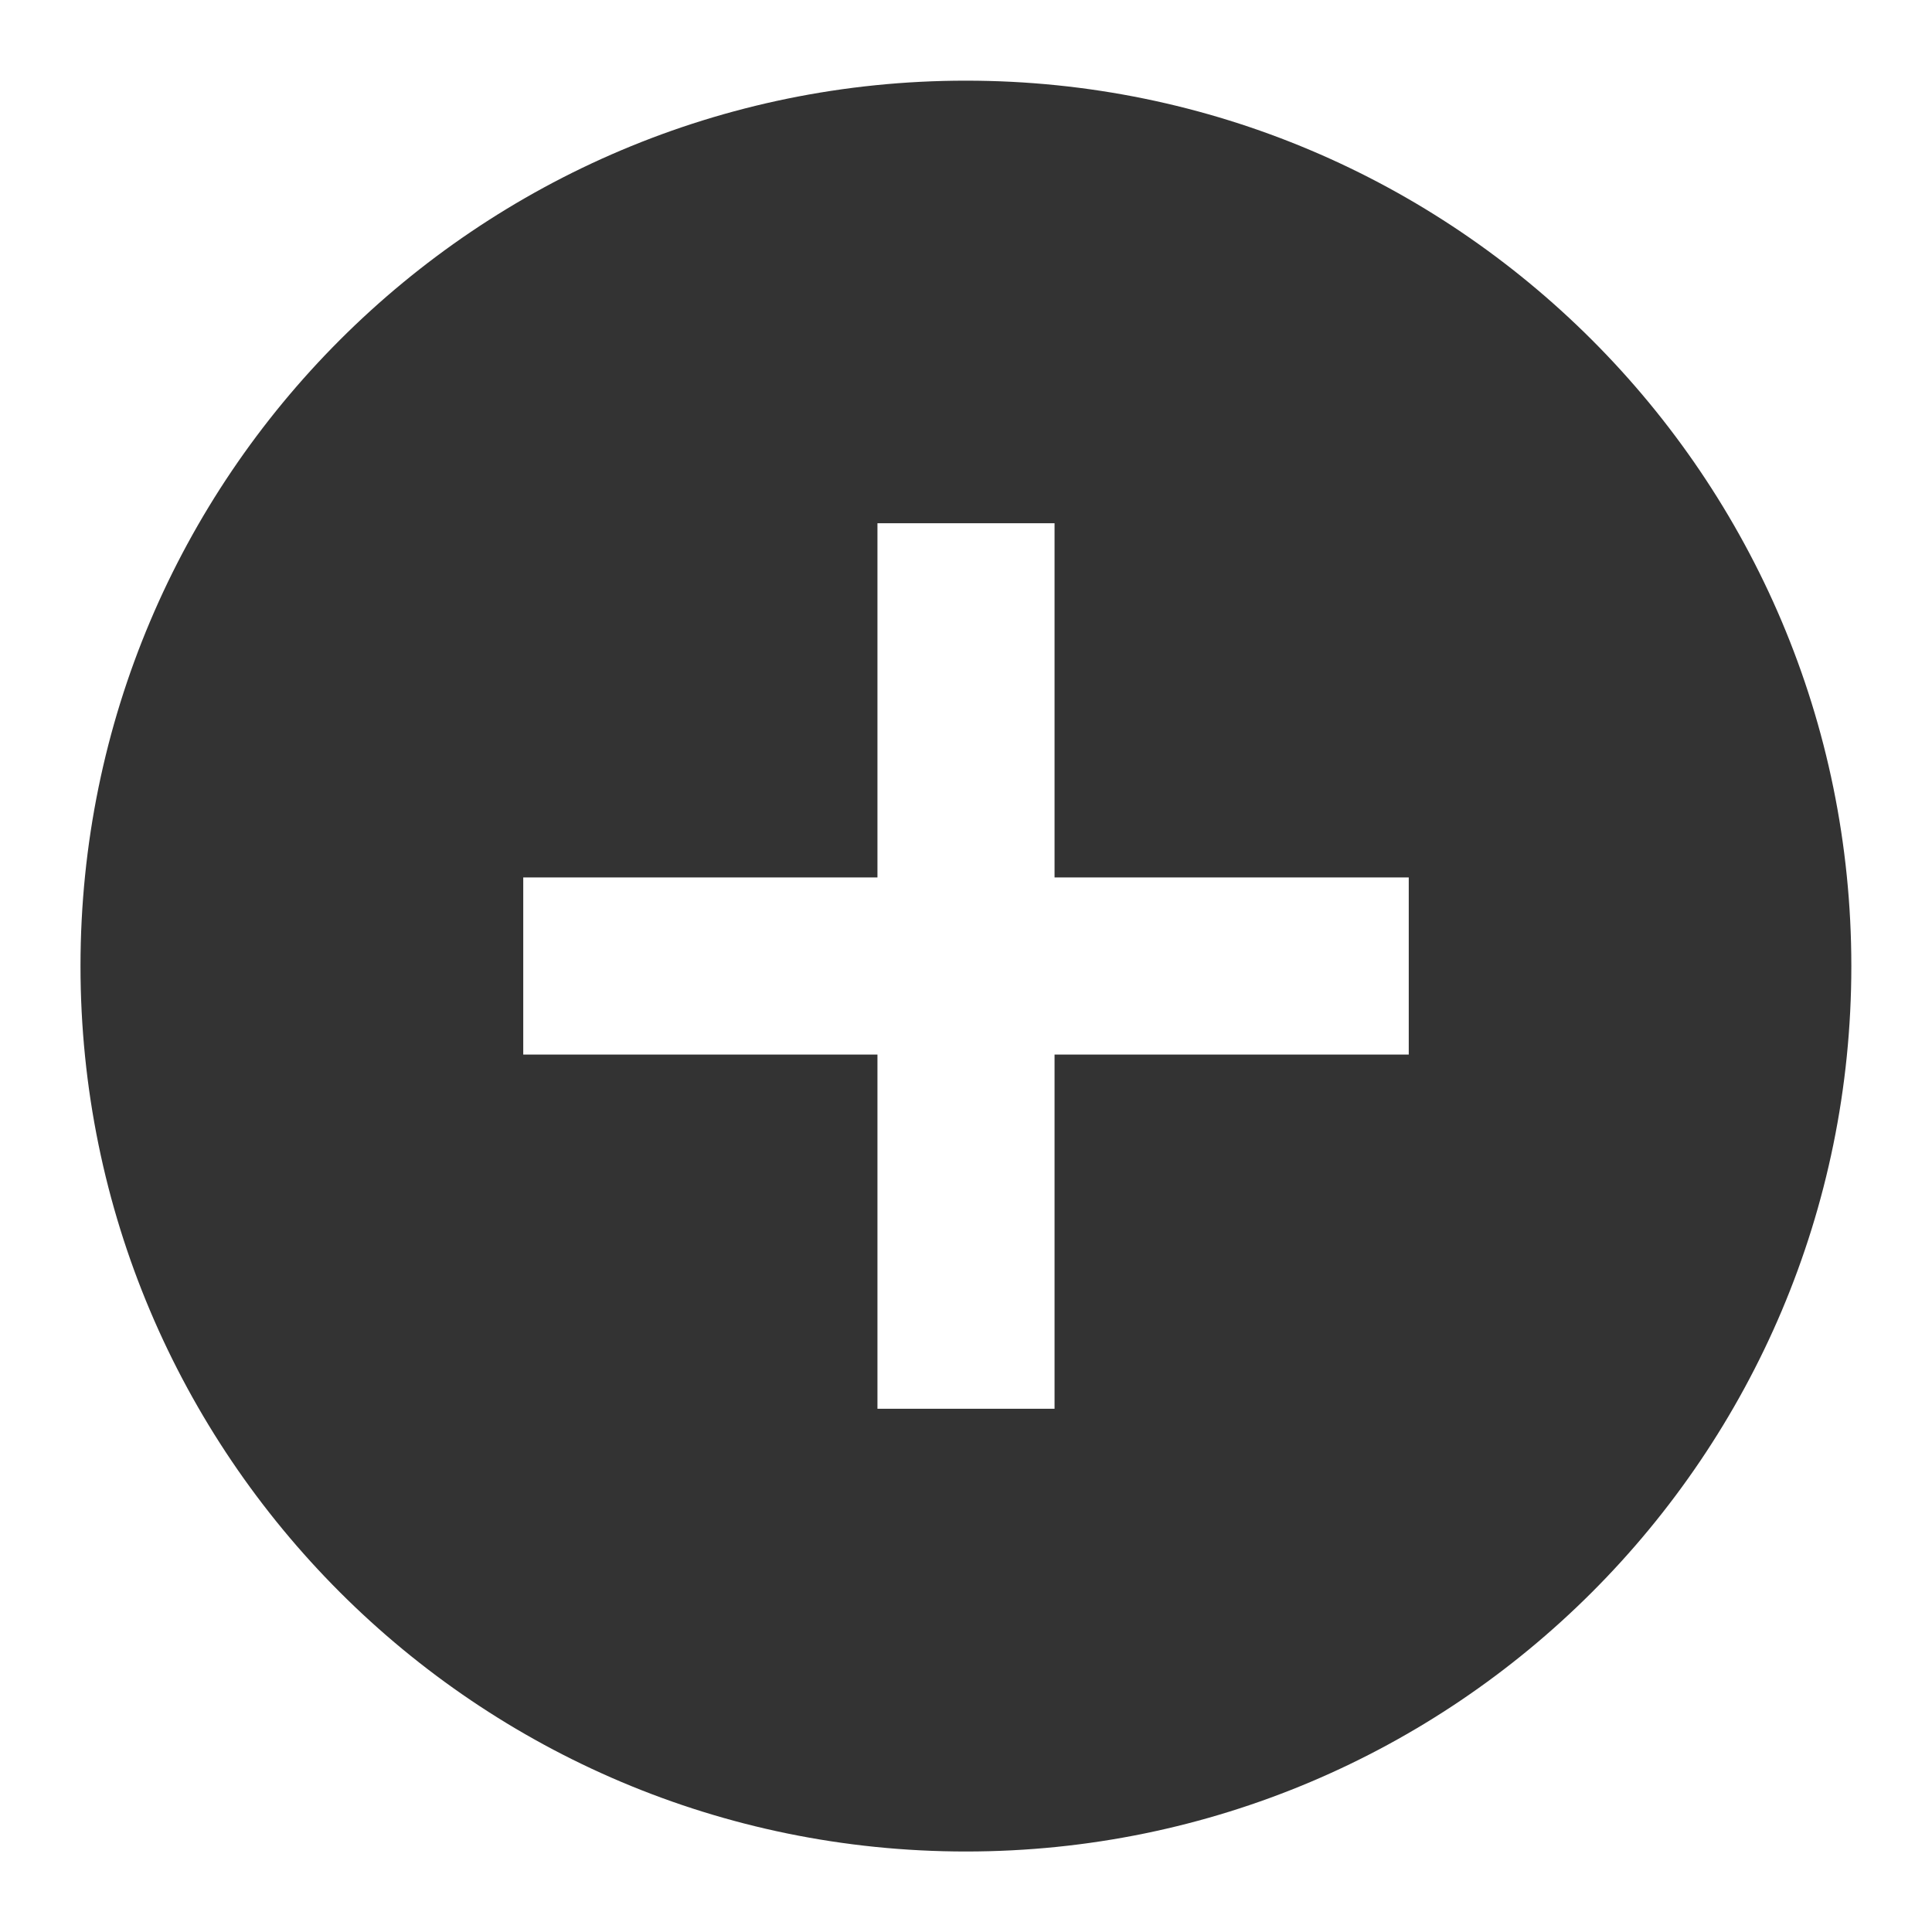
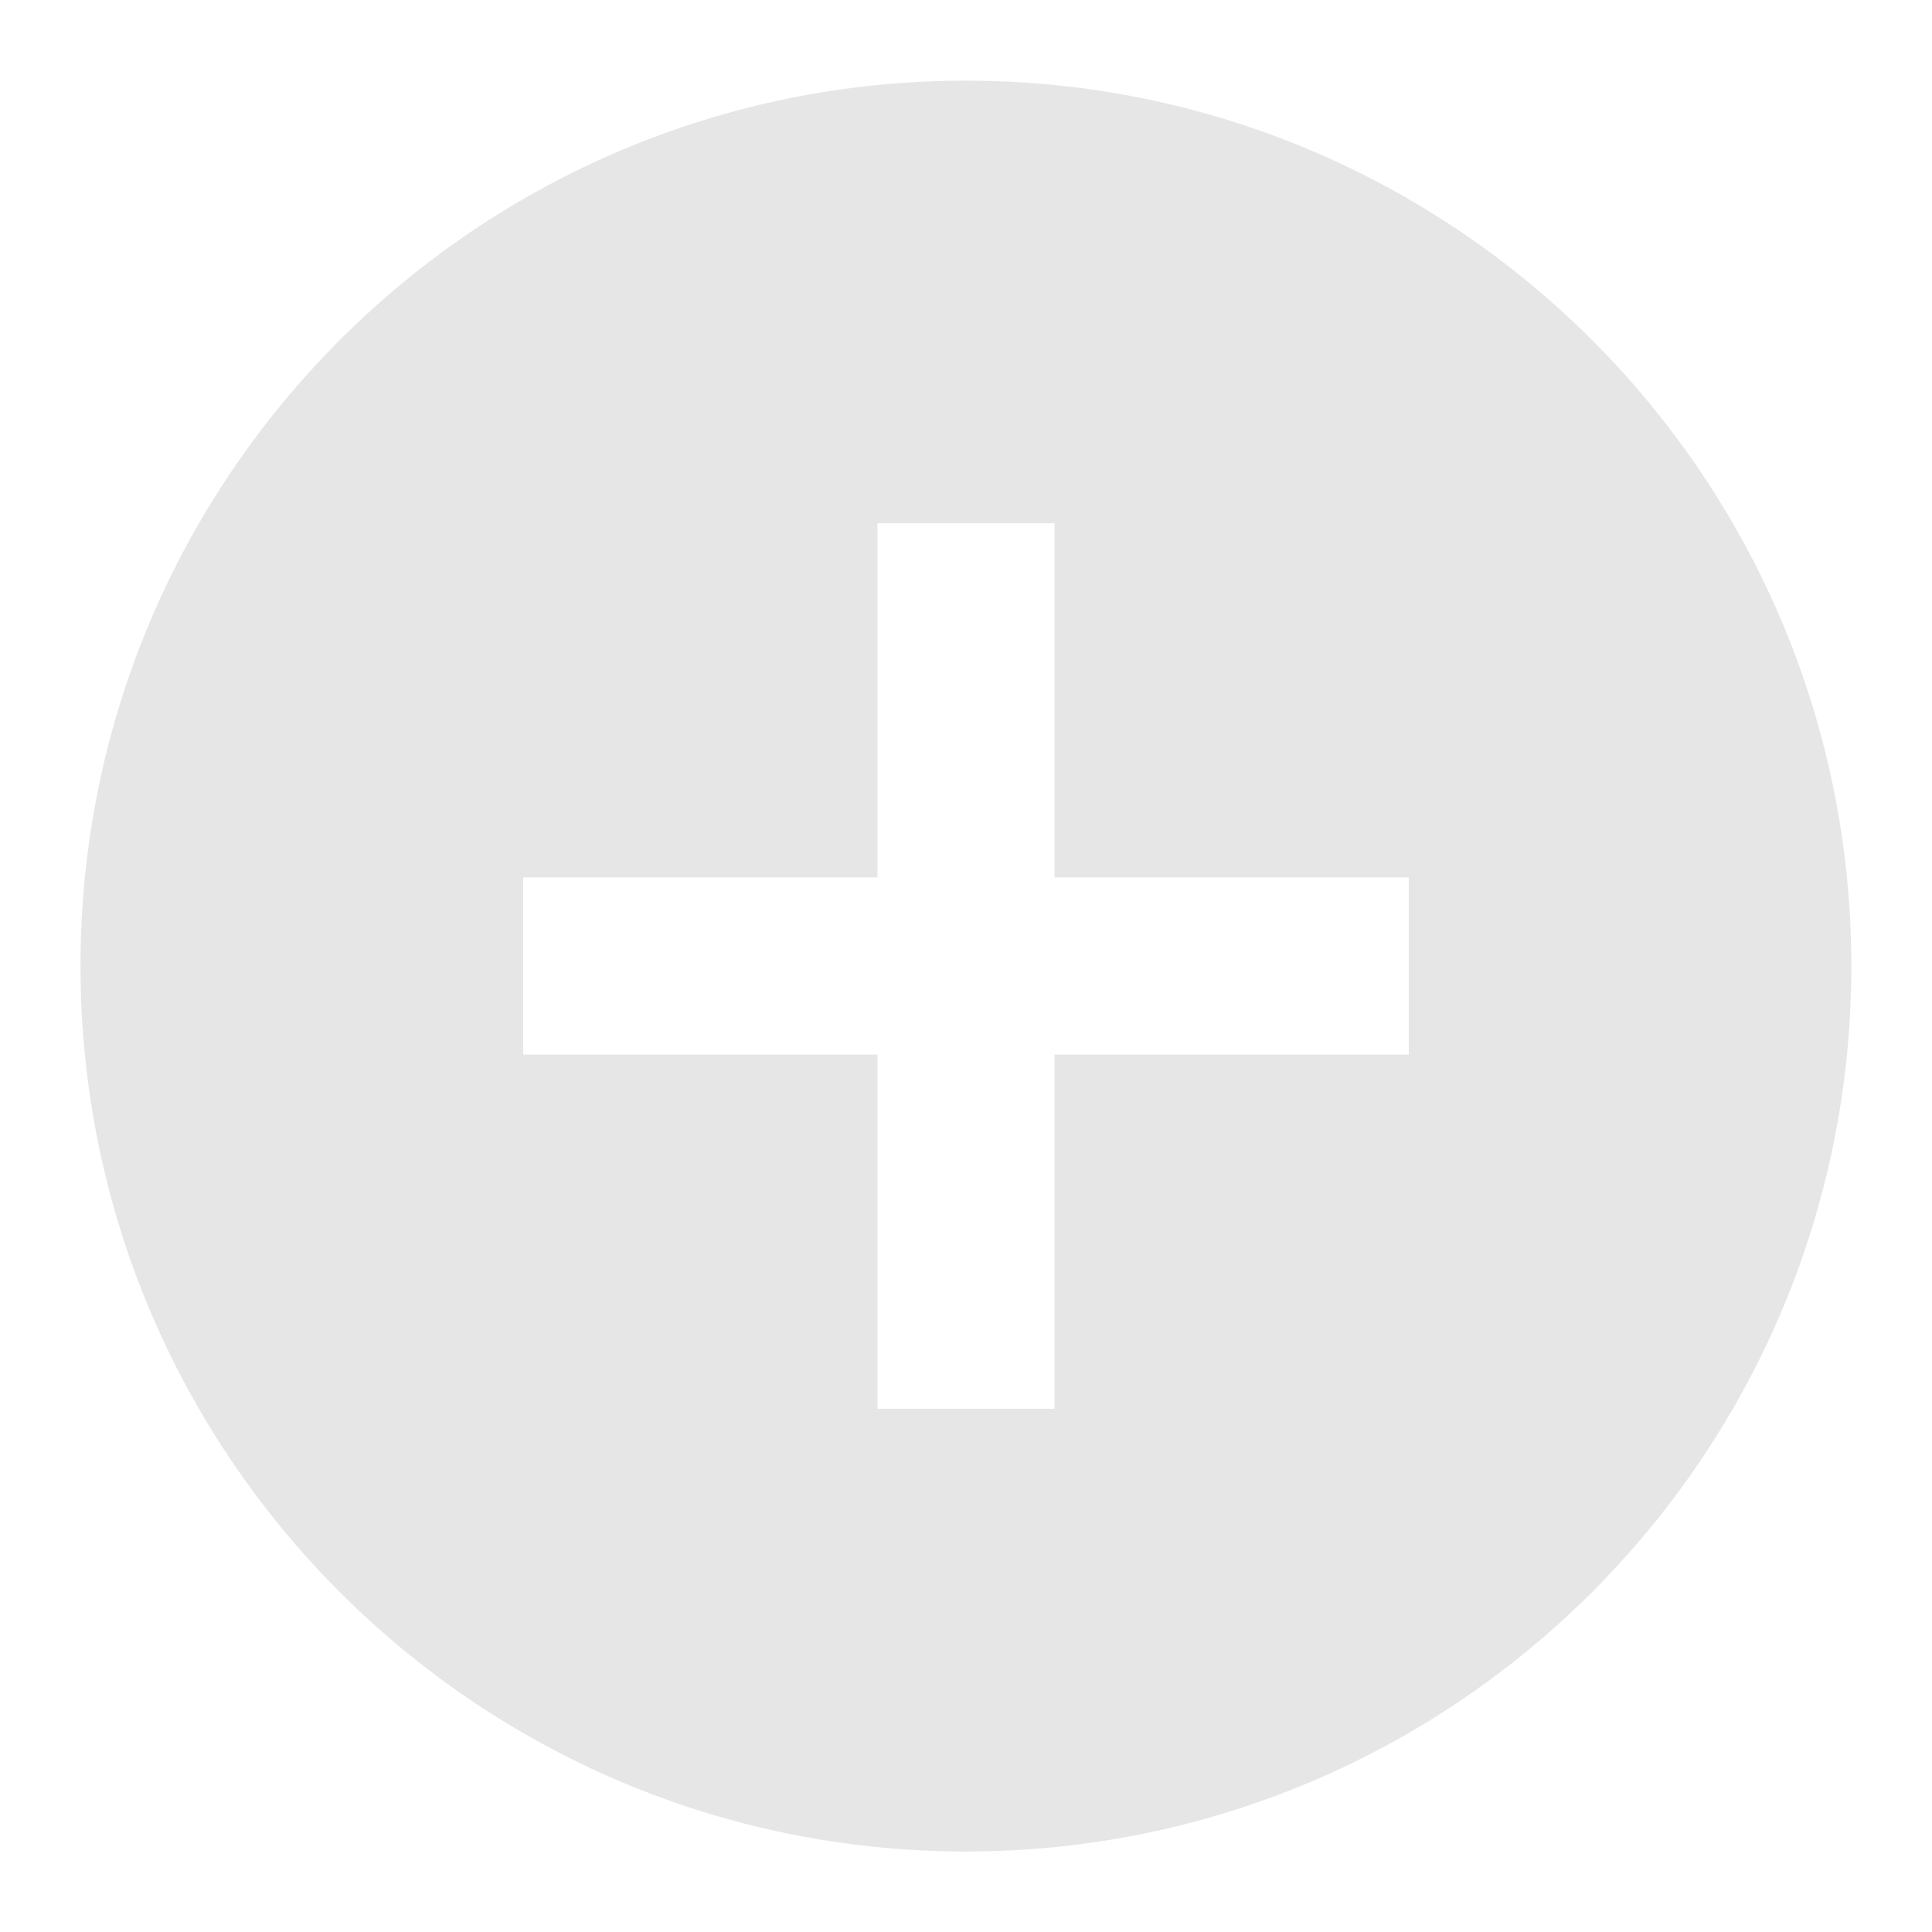
<svg xmlns="http://www.w3.org/2000/svg" viewBox="0 0 24 24" version="1.1" id="svg4" width="24" height="24" style="fill:#000000">
  <defs id="defs8" />
-   <path style="opacity:1;fill:#333333;fill-opacity:0.995;stroke:#4d4d4d;stroke-width:0;stroke-miterlimit:4;stroke-dasharray:none;stroke-opacity:1" d="M 12,1.002 A 10.999,10.999 0 0 0 1,12 10.999,10.999 0 0 0 12,23 10.999,10.999 0 0 0 22.998,12 10.999,10.999 0 0 0 12,1.002 Z m -1.1,5.498 h 2.2 v 4.4 h 4.4 v 2.2 h -4.4 v 4.4 H 10.9 V 13.1 H 6.5 v -2.2 h 4.4 z" id="path818" />
+   <path style="opacity:1;fill:#e6e6e6;fill-opacity:0.995;stroke:#4d4d4d;stroke-width:0;stroke-miterlimit:4;stroke-dasharray:none;stroke-opacity:1" d="M 12,1.002 A 10.999,10.999 0 0 0 1,12 10.999,10.999 0 0 0 12,23 10.999,10.999 0 0 0 22.998,12 10.999,10.999 0 0 0 12,1.002 Z m -1.1,5.498 h 2.2 v 4.4 h 4.4 v 2.2 h -4.4 v 4.4 H 10.9 V 13.1 H 6.5 v -2.2 h 4.4 z" id="path818" />
</svg>
